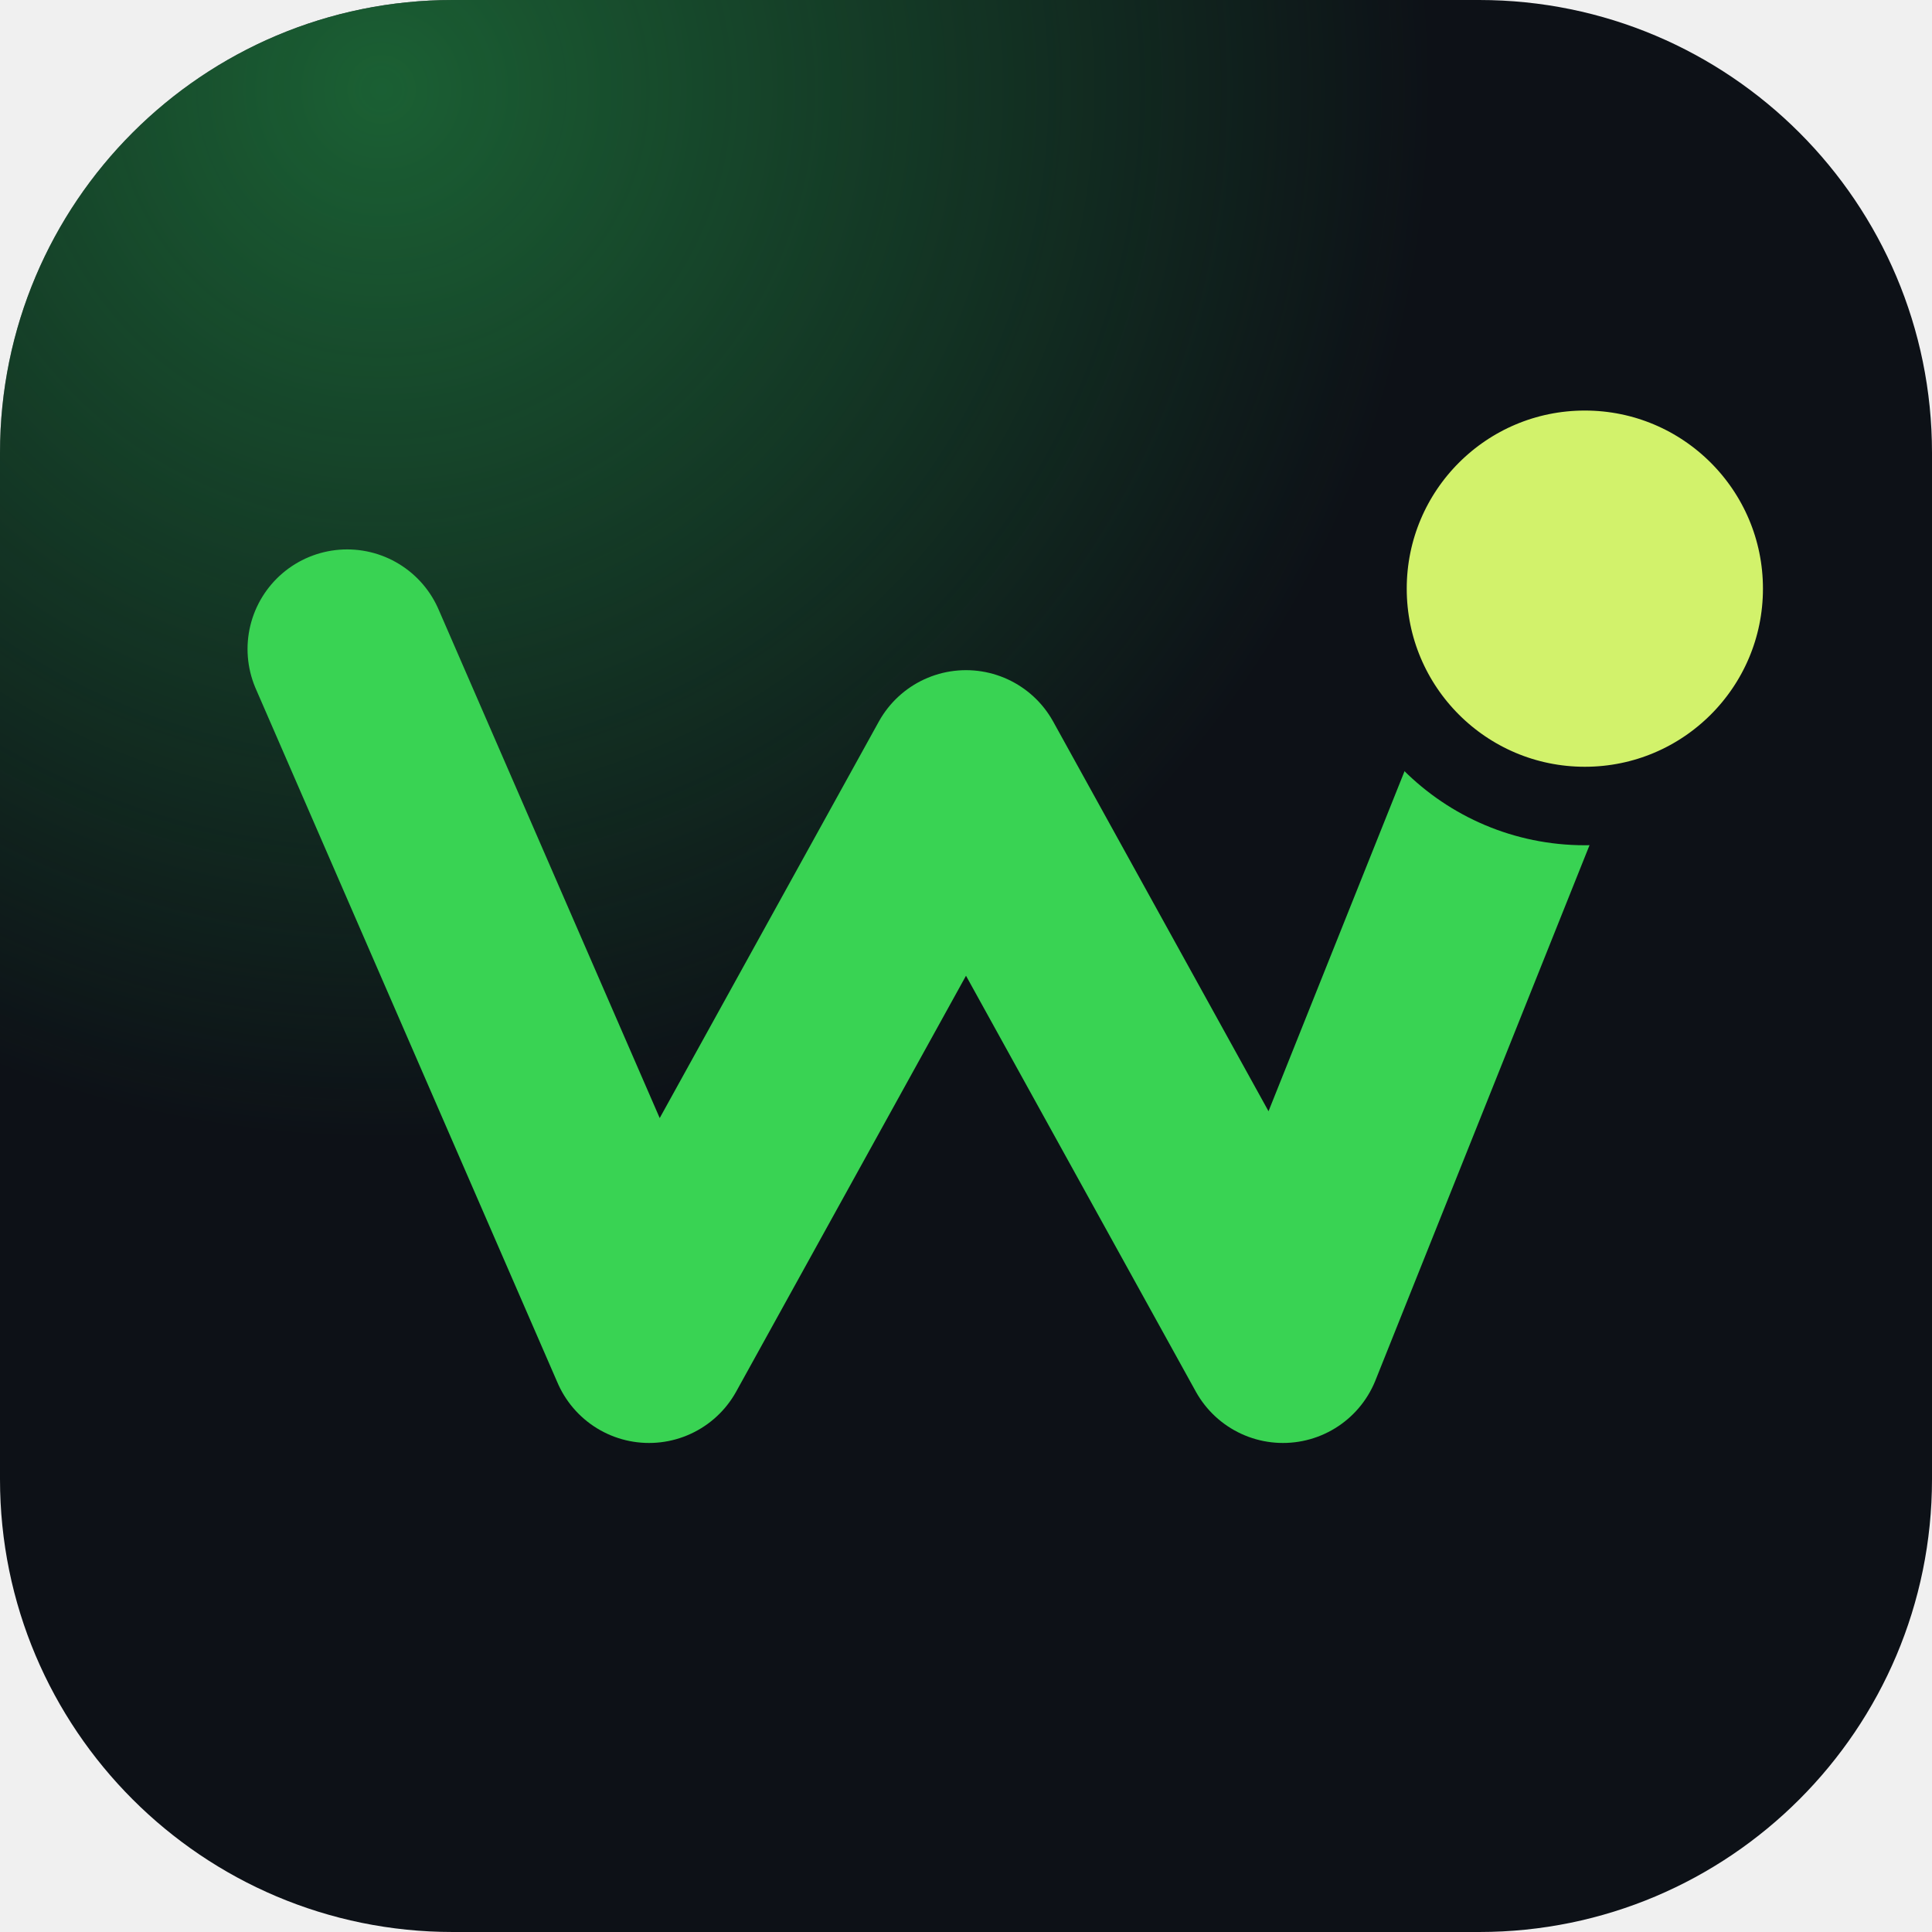
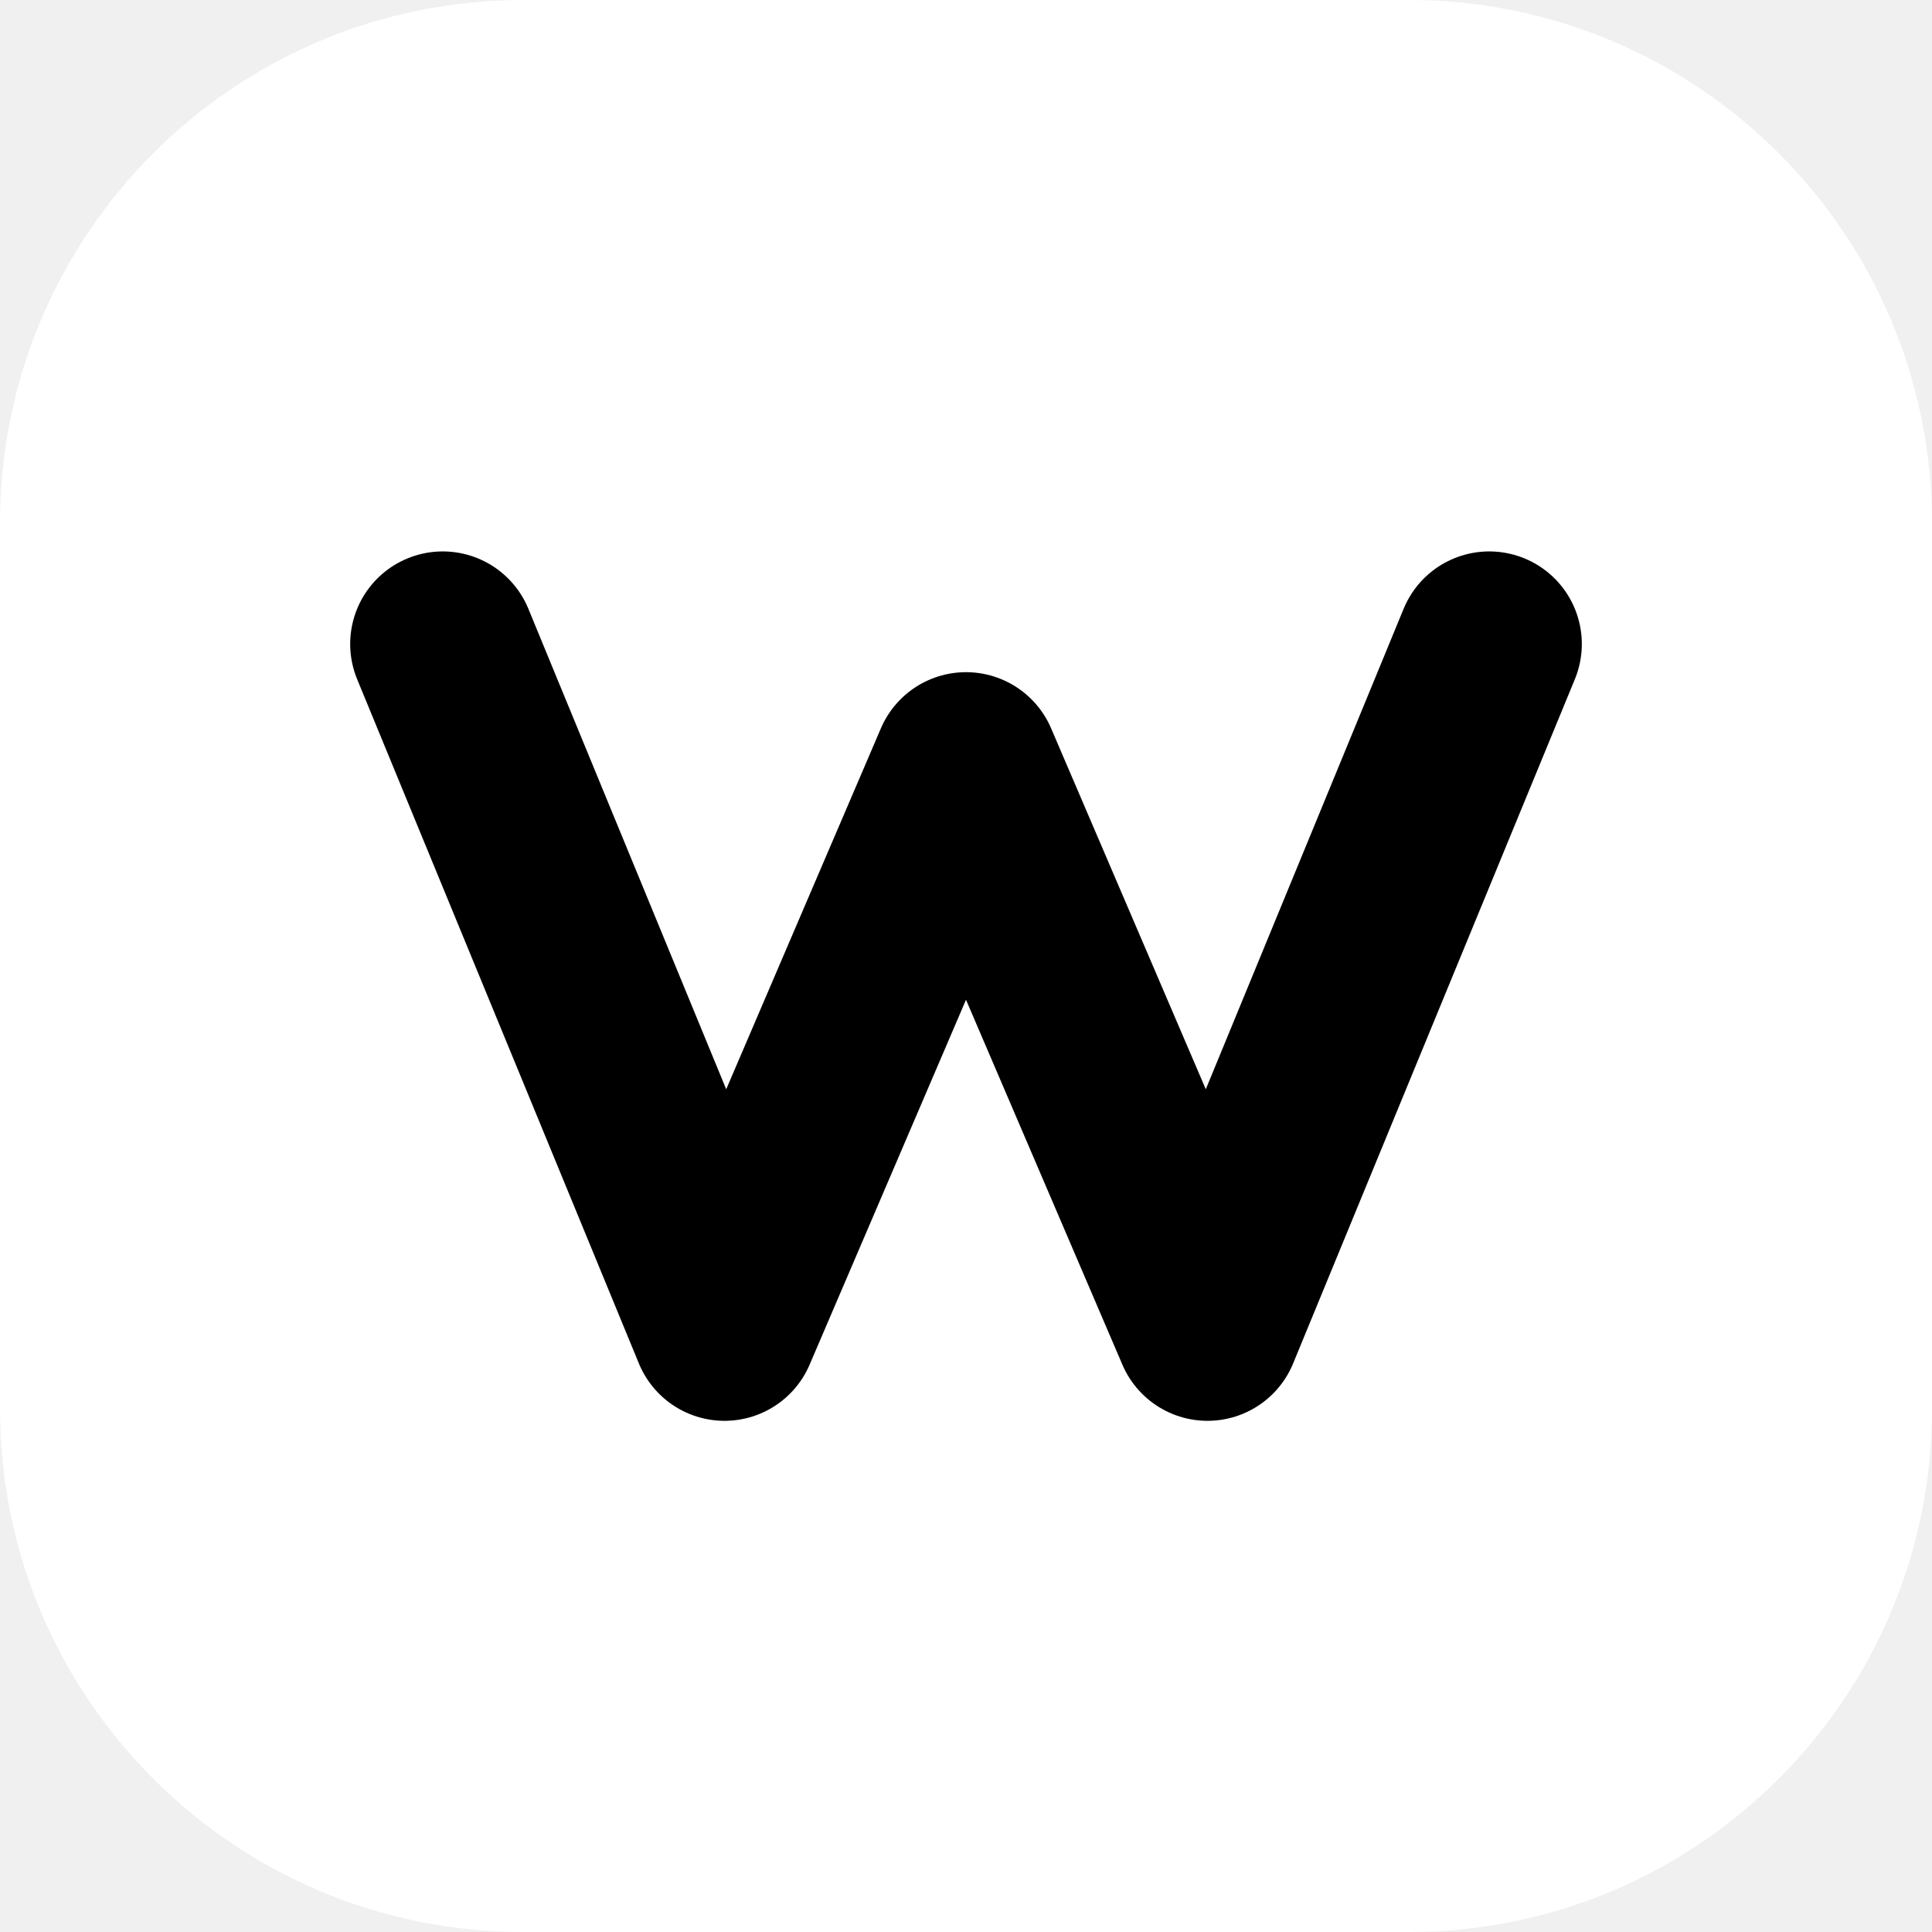
- <svg xmlns="http://www.w3.org/2000/svg" viewBox="0 0 64 64">
-   <defs>
-     <radialGradient id="l" cx="0.2" cy="0.05" r="0.9">
-       <stop offset="0" stop-color="#1f7a3d" stop-opacity="0.75" />
-       <stop offset="0.6" stop-color="#1f7a3d" stop-opacity="0" />
-     </radialGradient>
-   </defs>
-   <rect width="64" height="64" rx="15" fill="#0d1117" />
-   <rect width="64" height="64" rx="15" fill="url(#l)" />
-   <path d="M11.5 21.5 21.5 44.5 32 25.5 42.5 44.5 52.5 19.5" fill="none" stroke="#39d353" stroke-width="6.6" stroke-linecap="round" stroke-linejoin="round" />
-   <circle cx="52.5" cy="19.5" r="7.2" fill="#d2f26b" stroke="#0d1117" stroke-width="2.6" />
+ <svg xmlns="http://www.w3.org/2000/svg" viewBox="0 0 24 24">
+   <rect width="24" height="24" rx="6.5" fill="#fff" />
+   <path d="M5.5 8 9 16.5 12 9.5 15 16.5 18.5 8" fill="none" stroke="#000" stroke-width="2.3" stroke-linecap="round" stroke-linejoin="round" />
</svg>
